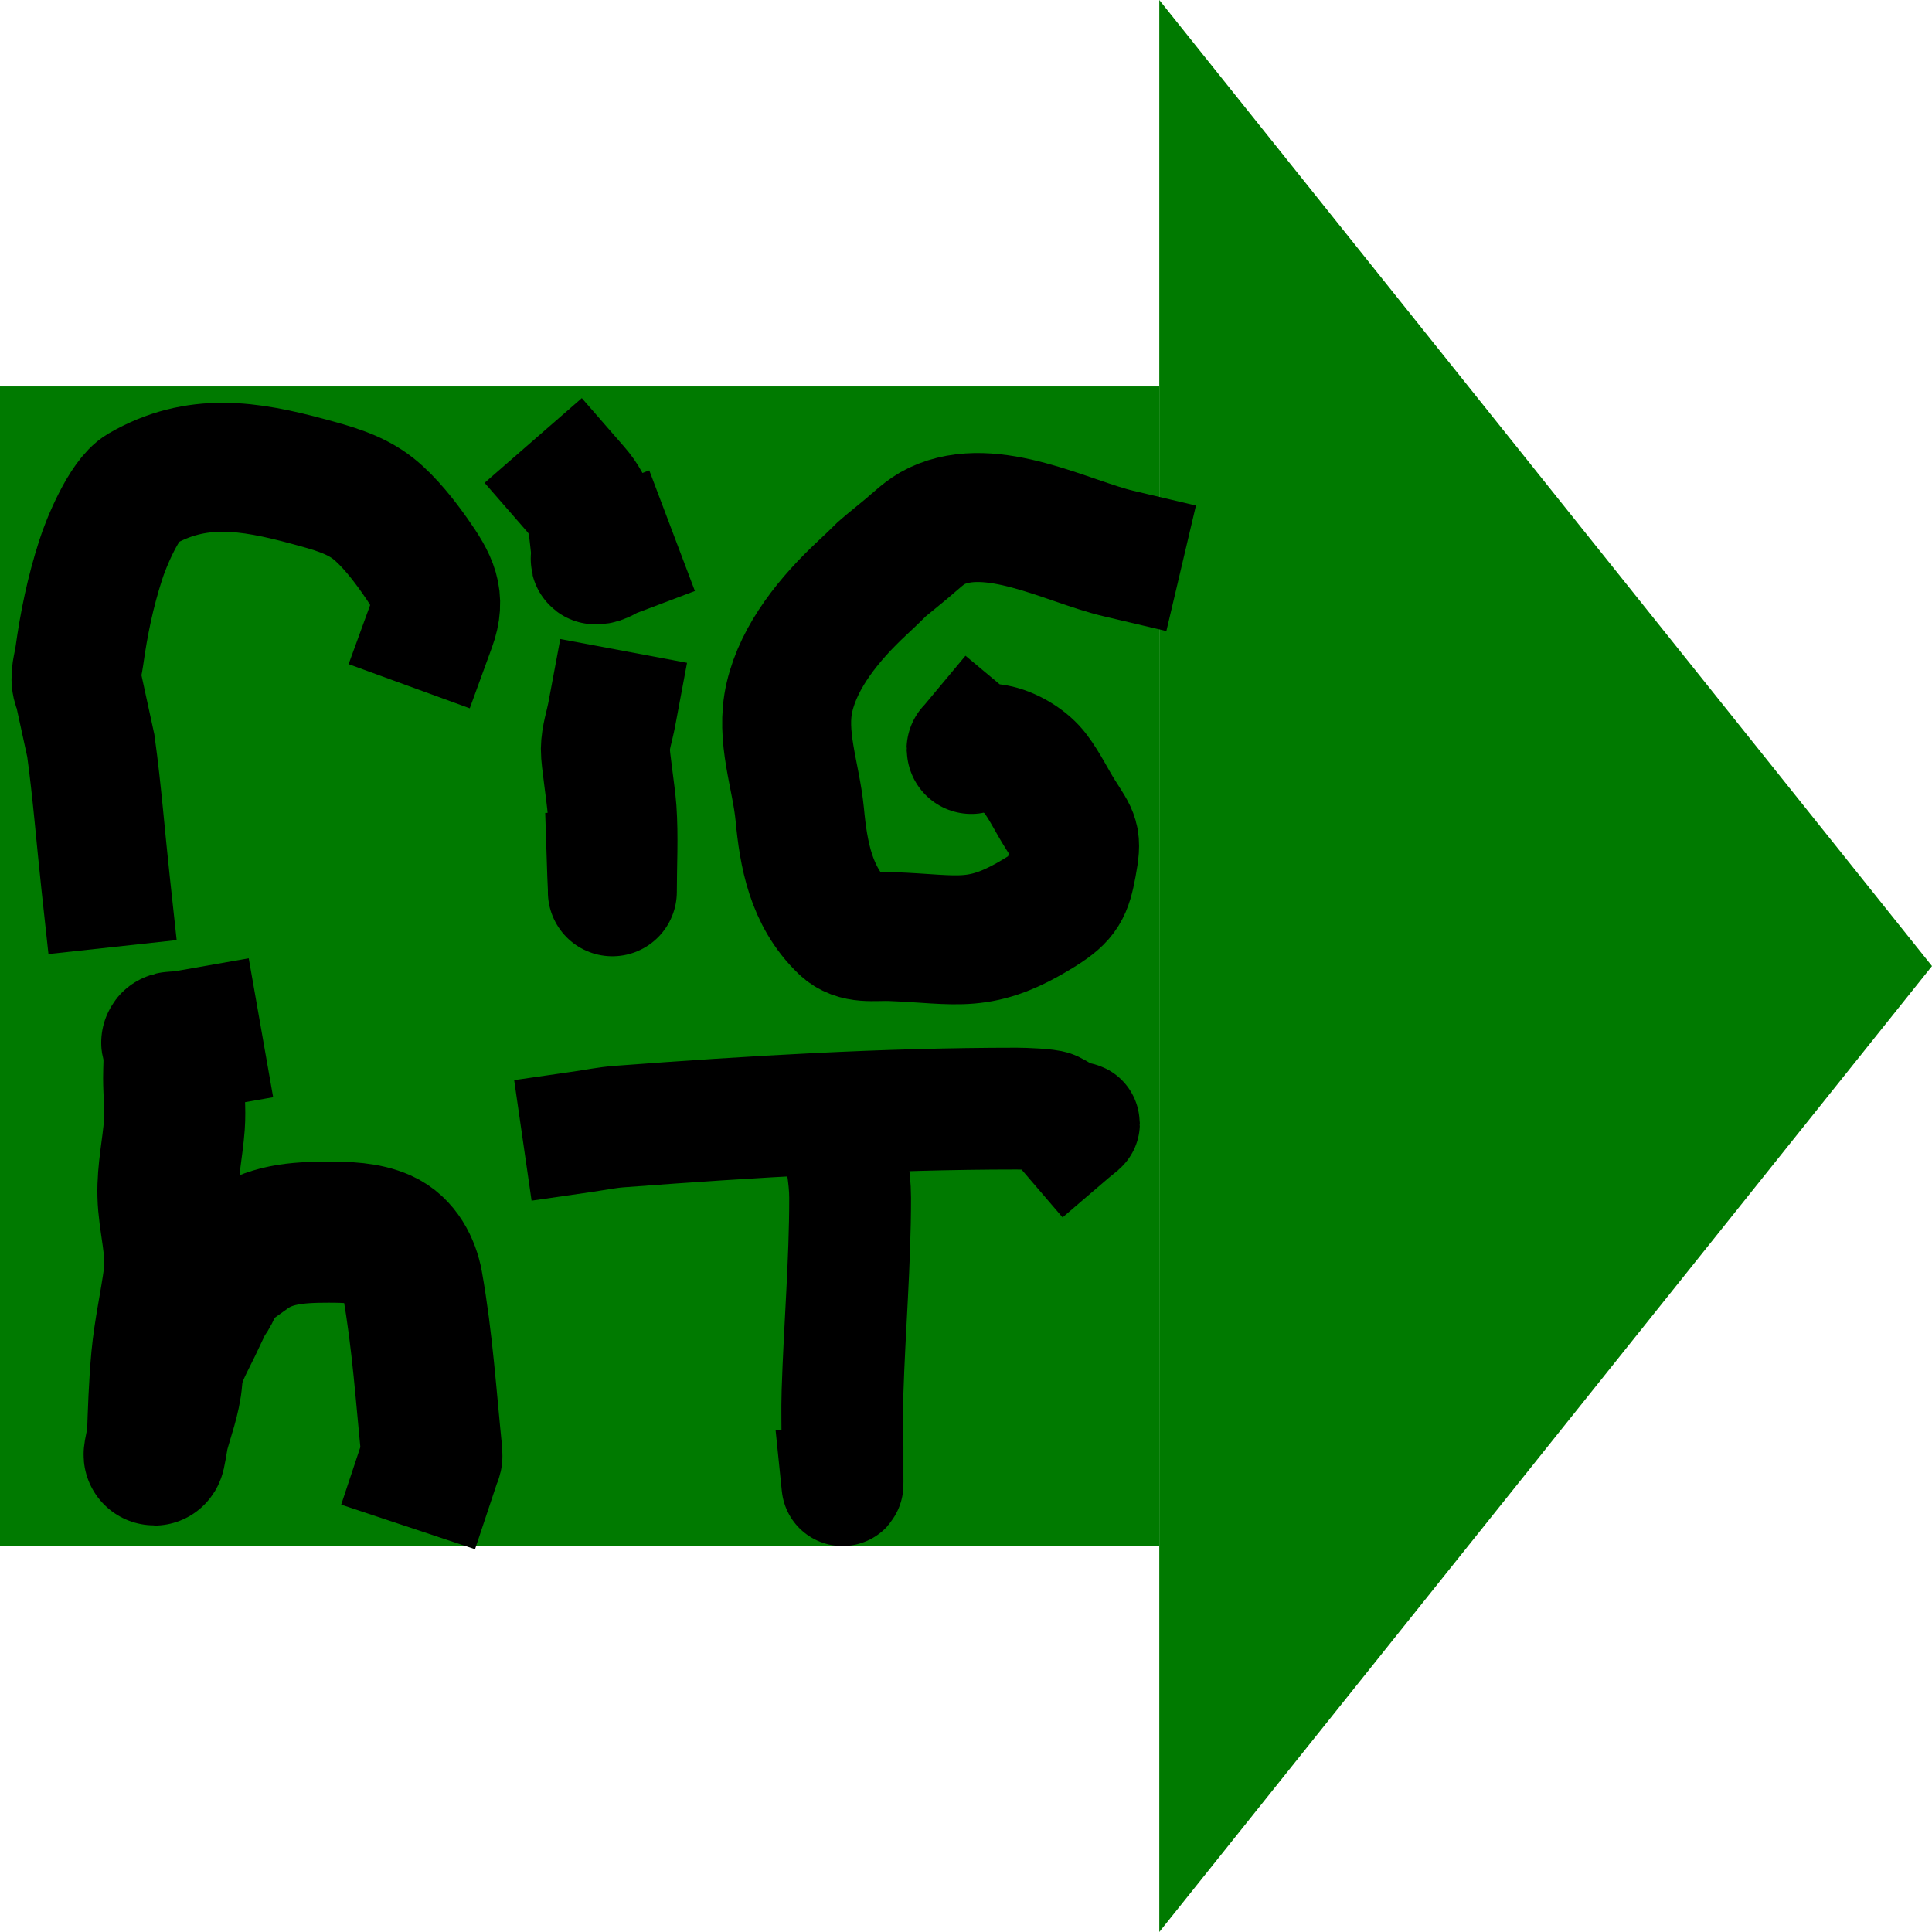
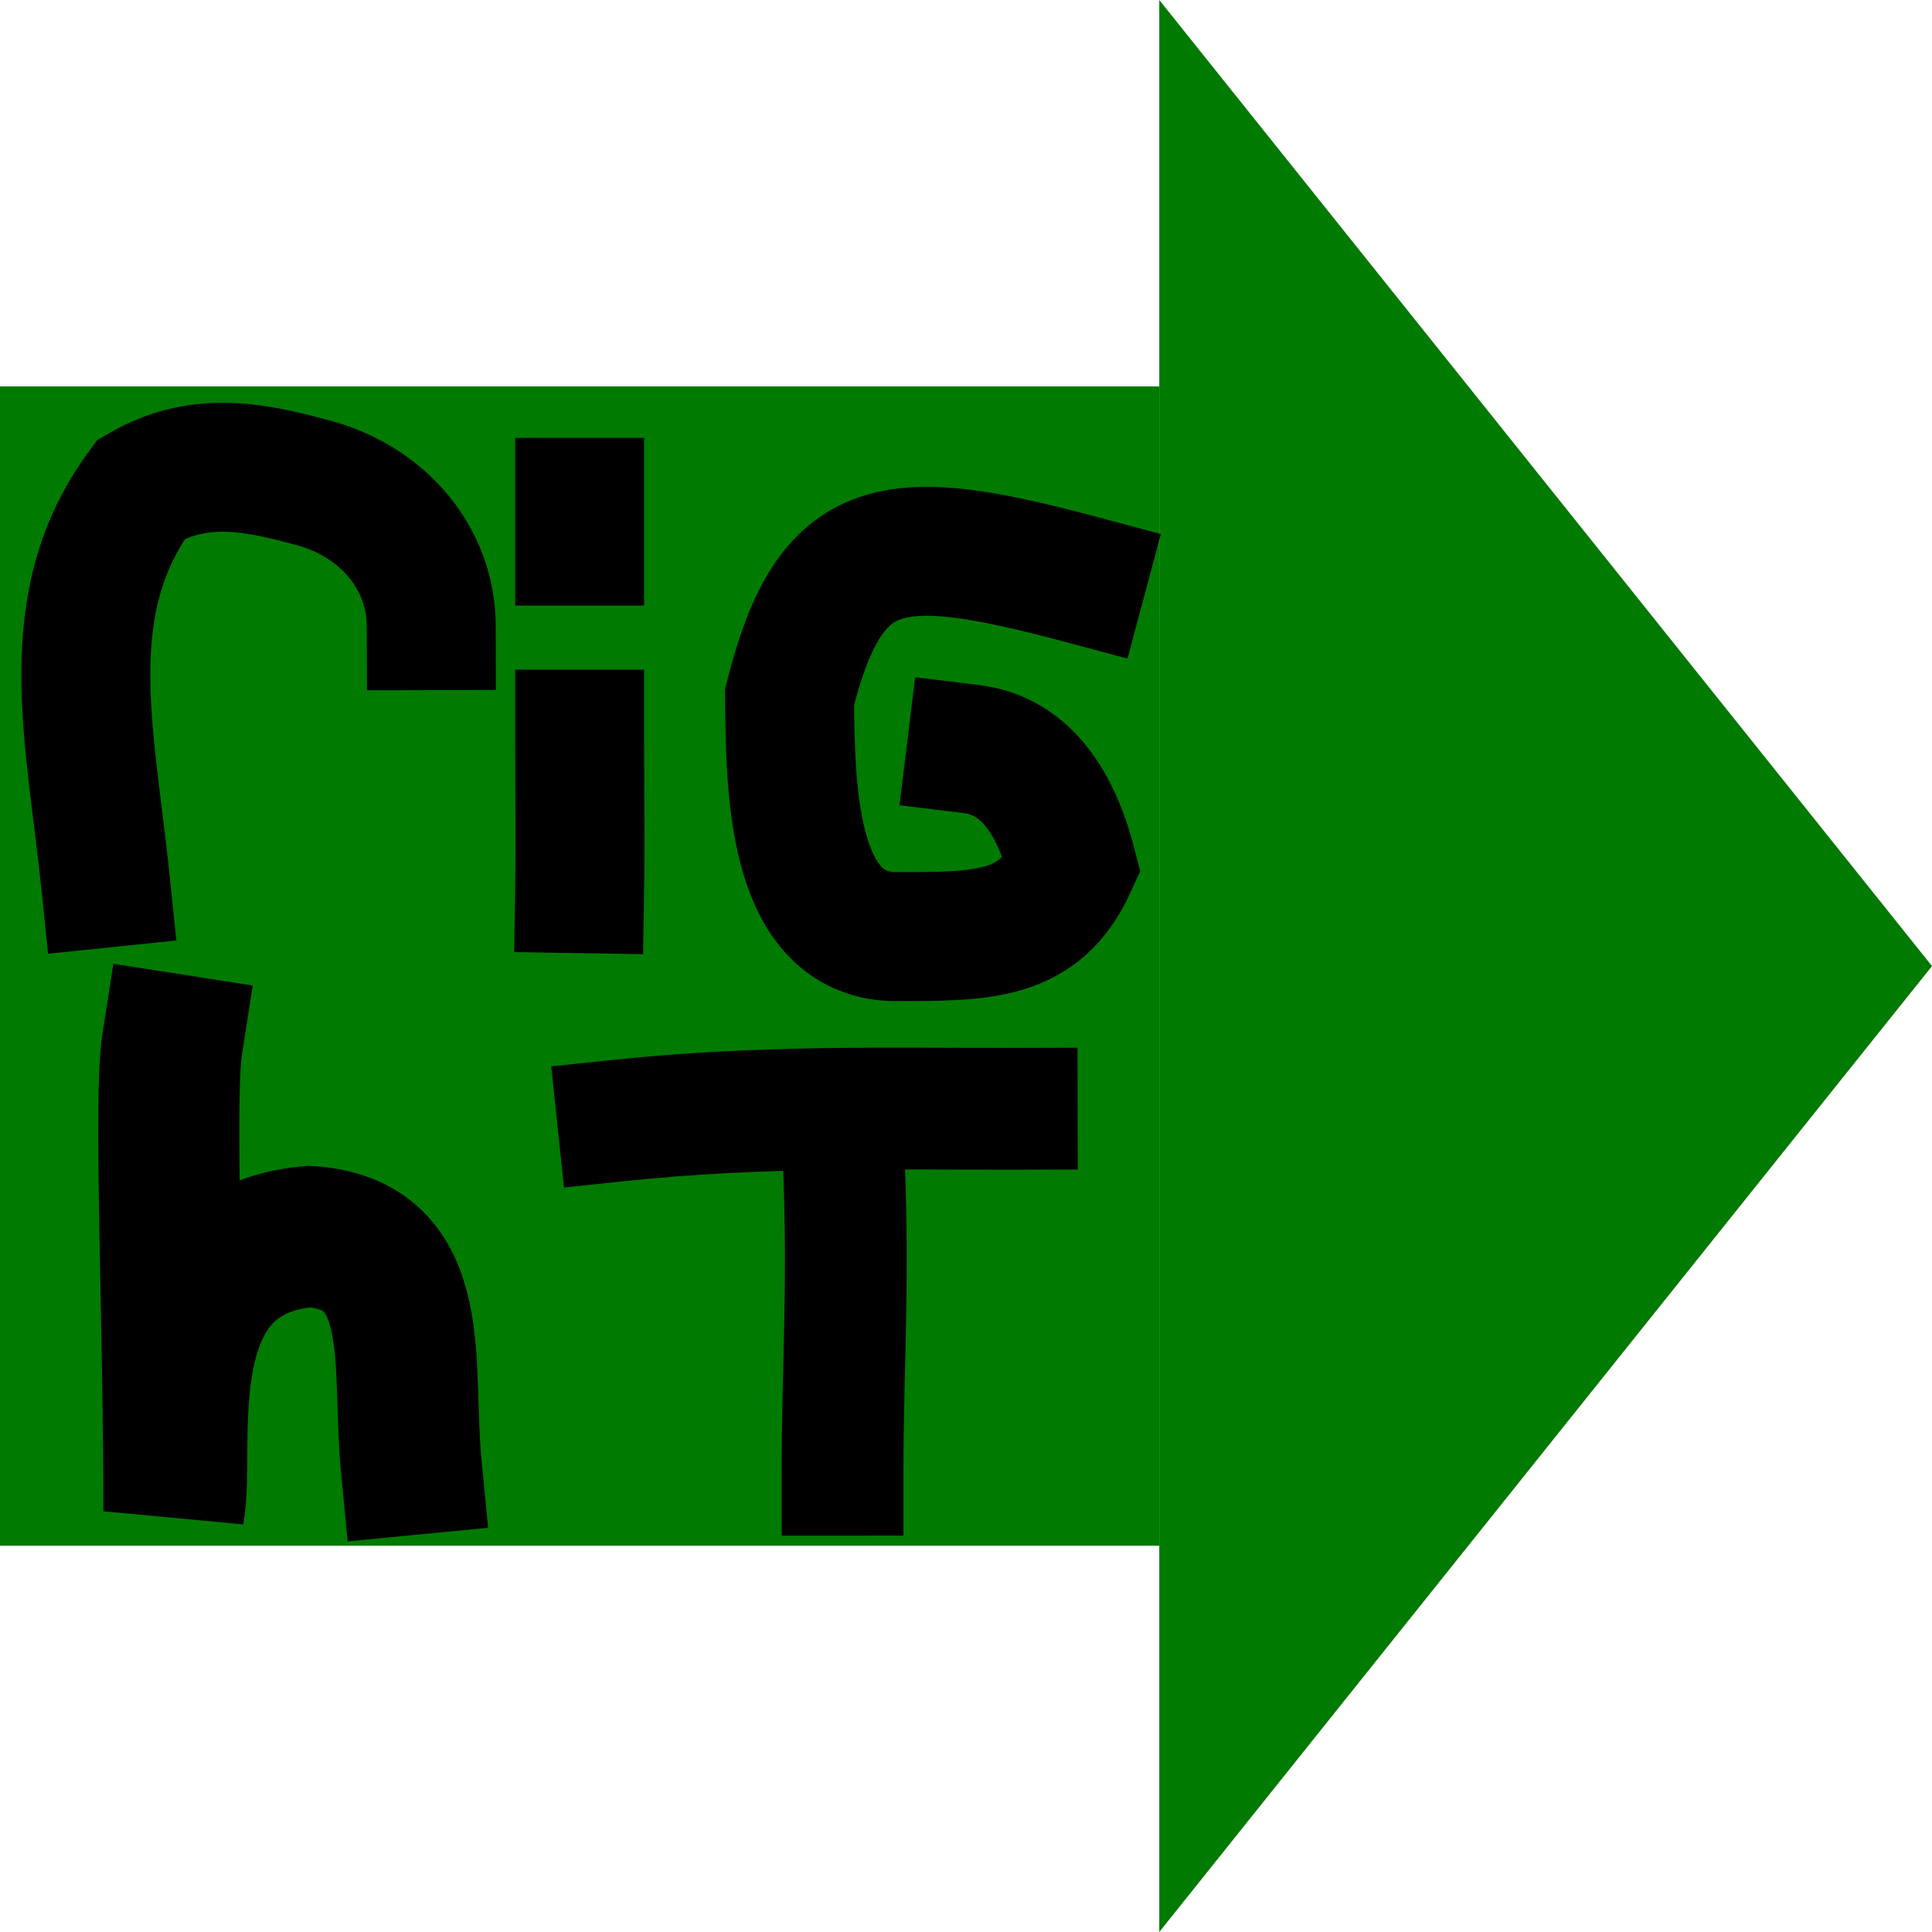
<svg xmlns="http://www.w3.org/2000/svg" width="50" height="50" viewBox="0 0 13.229 13.229" version="1.1" id="svg5">
  <defs id="defs2" />
  <g id="layer1">
    <rect style="fill:#007a00;fill-opacity:1;stroke:none;stroke-width:0.6;stroke-opacity:1" id="rect4080" width="7.938" height="7.938" x="0" y="2.646" />
    <path style="fill:#007a00;fill-opacity:1;stroke:none;stroke-width:1.414;stroke-dasharray:none;stroke-opacity:1" d="M 7.938,0 13.229,6.615 7.938,13.229" id="path29368" />
-     <path style="fill:none;stroke:#000000;stroke-width:0.883;stroke-linecap:square;stroke-opacity:1" d="M 0.723,6.046 C 0.689,5.733 0.665,5.419 0.622,5.107 0.594,4.978 0.566,4.85 0.538,4.721 c -0.003,-0.008 -0.007,-0.016 -0.01,-0.024 -0.021,-0.065 0.006,-0.135 0.015,-0.202 C 0.575,4.265 0.619,4.053 0.69,3.833 0.725,3.721 0.85,3.417 0.967,3.349 1.345,3.13 1.704,3.187 2.111,3.297 2.27,3.34 2.43,3.382 2.558,3.484 2.665,3.57 2.766,3.7 2.84,3.805 2.966,3.984 3.023,4.092 2.953,4.284" id="path991" />
-     <path style="fill:none;stroke:#000000;stroke-width:0.883;stroke-linecap:square;stroke-opacity:1" d="m 3.941,3.349 c 0.115,0.132 0.116,0.234 0.133,0.381 0.003,0.026 0.005,0.054 0.005,0.08 0,0.008 -0.009,0.024 0,0.024 0.04,0 0.073,-0.03 0.11,-0.044" id="path995" />
-     <path style="fill:none;stroke:#000000;stroke-width:0.883;stroke-linecap:square;stroke-opacity:1" d="m 4.189,4.891 c -0.015,0.08 -0.043,0.159 -0.044,0.24 -7.93e-4,0.064 0.037,0.295 0.046,0.414 0.013,0.185 0.002,0.374 0.002,0.56 0,0.007 2.974e-4,-0.014 0,-0.022 -0.001,-0.03 -0.003,-0.06 -0.004,-0.09" id="path999" />
-     <path style="fill:none;stroke:#000000;stroke-width:0.883;stroke-linecap:square;stroke-opacity:1" d="M 7.658,3.79 C 7.31,3.708 6.791,3.422 6.413,3.602 6.336,3.638 6.268,3.707 6.205,3.759 5.941,3.977 6.119,3.825 5.904,4.026 5.683,4.232 5.472,4.489 5.406,4.773 c -0.063,0.269 0.044,0.535 0.07,0.802 0.026,0.275 0.076,0.562 0.298,0.775 0.09,0.086 0.206,0.058 0.329,0.063 0.464,0.017 0.609,0.091 1.033,-0.175 C 7.286,6.143 7.31,6.09 7.341,5.924 7.376,5.735 7.361,5.736 7.261,5.577 7.202,5.484 7.156,5.385 7.089,5.296 7.032,5.22 6.926,5.153 6.828,5.13 c -0.044,-0.011 -0.09,-0.007 -0.136,-0.007 -0.014,0 -0.052,0.014 -0.041,0.007 0.007,-0.005 0.011,-0.012 0.016,-0.018" id="path1003" />
-     <path style="fill:none;stroke:#000000;stroke-width:0.966;stroke-linecap:square;stroke-opacity:1" d="m 2.947,9.997 c 0.004,-0.012 0.012,-0.023 0.011,-0.036 C 2.918,9.571 2.893,9.178 2.824,8.791 2.803,8.675 2.739,8.545 2.616,8.49 2.505,8.44 2.37,8.437 2.249,8.437 2.032,8.437 1.84,8.451 1.675,8.577 1.618,8.62 1.492,8.697 1.451,8.777 c -0.011,0.021 -0.008,0.046 -0.019,0.066 -0.011,0.022 -0.027,0.041 -0.04,0.062 -0.027,0.056 -0.053,0.113 -0.08,0.169 -0.071,0.147 -0.124,0.228 -0.135,0.368 -0.01,0.129 -0.061,0.258 -0.094,0.384 -0.003,0.011 -0.032,0.137 -0.027,0.137 0.007,0 0.021,-0.104 0.022,-0.109 0.006,-0.186 0.012,-0.368 0.029,-0.554 C 1.125,9.108 1.167,8.927 1.192,8.739 1.216,8.557 1.154,8.366 1.15,8.183 1.146,8.019 1.182,7.864 1.194,7.702 c 0.008,-0.109 -0.005,-0.215 -0.005,-0.323 0,-0.063 0.006,-0.129 0,-0.192 C 1.181,7.108 1.129,7.153 1.311,7.121" id="path1005" />
-     <path style="fill:none;stroke:#000000;stroke-width:0.834;stroke-linecap:square;stroke-opacity:1" d="m 5.768,7.749 c 0.018,0.151 0.053,0.301 0.053,0.453 2.44e-4,0.443 -0.038,0.886 -0.052,1.329 -0.004,0.124 0,0.256 0,0.382 0,0.062 0,0.124 0,0.186 0,0.015 0.001,0.086 -9.56e-4,0.067" id="path1007" />
-     <path style="fill:none;stroke:#000000;stroke-width:0.834;stroke-linecap:square;stroke-opacity:1" d="m 3.993,7.749 c 0.083,-0.012 0.165,-0.029 0.248,-0.035 0.904,-0.068 1.814,-0.123 2.721,-0.123 0.05,0 0.211,0.006 0.241,0.02 0.029,0.014 0.053,0.032 0.083,0.045 0.02,0.009 0.04,0.02 0.061,0.028 0.013,0.005 0.05,0.002 0.039,0.011 -0.021,0.018 -0.044,0.035 -0.065,0.053" id="path1009" />
+     <path style="fill:none;stroke:#000000;stroke-width:0.883;stroke-linecap:square;stroke-opacity:1" d="M 0.723,6.046 C 0.616,5.011 0.388,4.134 0.967,3.349 1.345,3.13 1.704,3.187 2.111,3.297 2.632,3.424 2.952,3.835 2.953,4.284" id="path991" />
+     <path style="fill:none;stroke:#000000;stroke-width:0.883;stroke-linecap:square;stroke-opacity:1" d="m 3.969,3.44 0,0.265" id="path995" />
+     <path style="fill:none;stroke:#000000;stroke-width:0.883;stroke-linecap:square;stroke-opacity:1" d="m 3.969,5.027 c 0,0.529 0.006,0.682 0,1.058" id="path999" />
+     <path style="fill:none;stroke:#000000;stroke-width:0.883;stroke-linecap:square;stroke-opacity:1" d="M 7.408,3.969 C 6.1,3.619 5.687,3.663 5.406,4.773 c 0.007,0.608 0.009,1.605 0.697,1.64 0.632,0.001 1.012,0.005 1.238,-0.488 C 7.22,5.453 6.995,5.171 6.651,5.129" id="path1003" />
+     <path style="fill:none;stroke:#000000;stroke-width:0.966;stroke-linecap:square;stroke-opacity:1" d="M 2.815,10.027 C 2.749,9.344 2.915,8.517 2.117,8.467 0.983,8.567 1.273,9.916 1.191,10.348 c 0,-1.323 -0.071,-2.818 -0.012,-3.197" id="path1005" />
+     <path style="fill:none;stroke:#000000;stroke-width:0.834;stroke-linecap:square;stroke-opacity:1" d="m 5.768,7.749 c 0.053,0.982 6.578e-4,1.565 9.59e-4,2.349" id="path1007" />
+     <path style="fill:none;stroke:#000000;stroke-width:0.834;stroke-linecap:square;stroke-opacity:1" d="M 4.233,7.673 C 5.233,7.568 6.083,7.594 6.962,7.592" id="path1009" />
  </g>
</svg>
